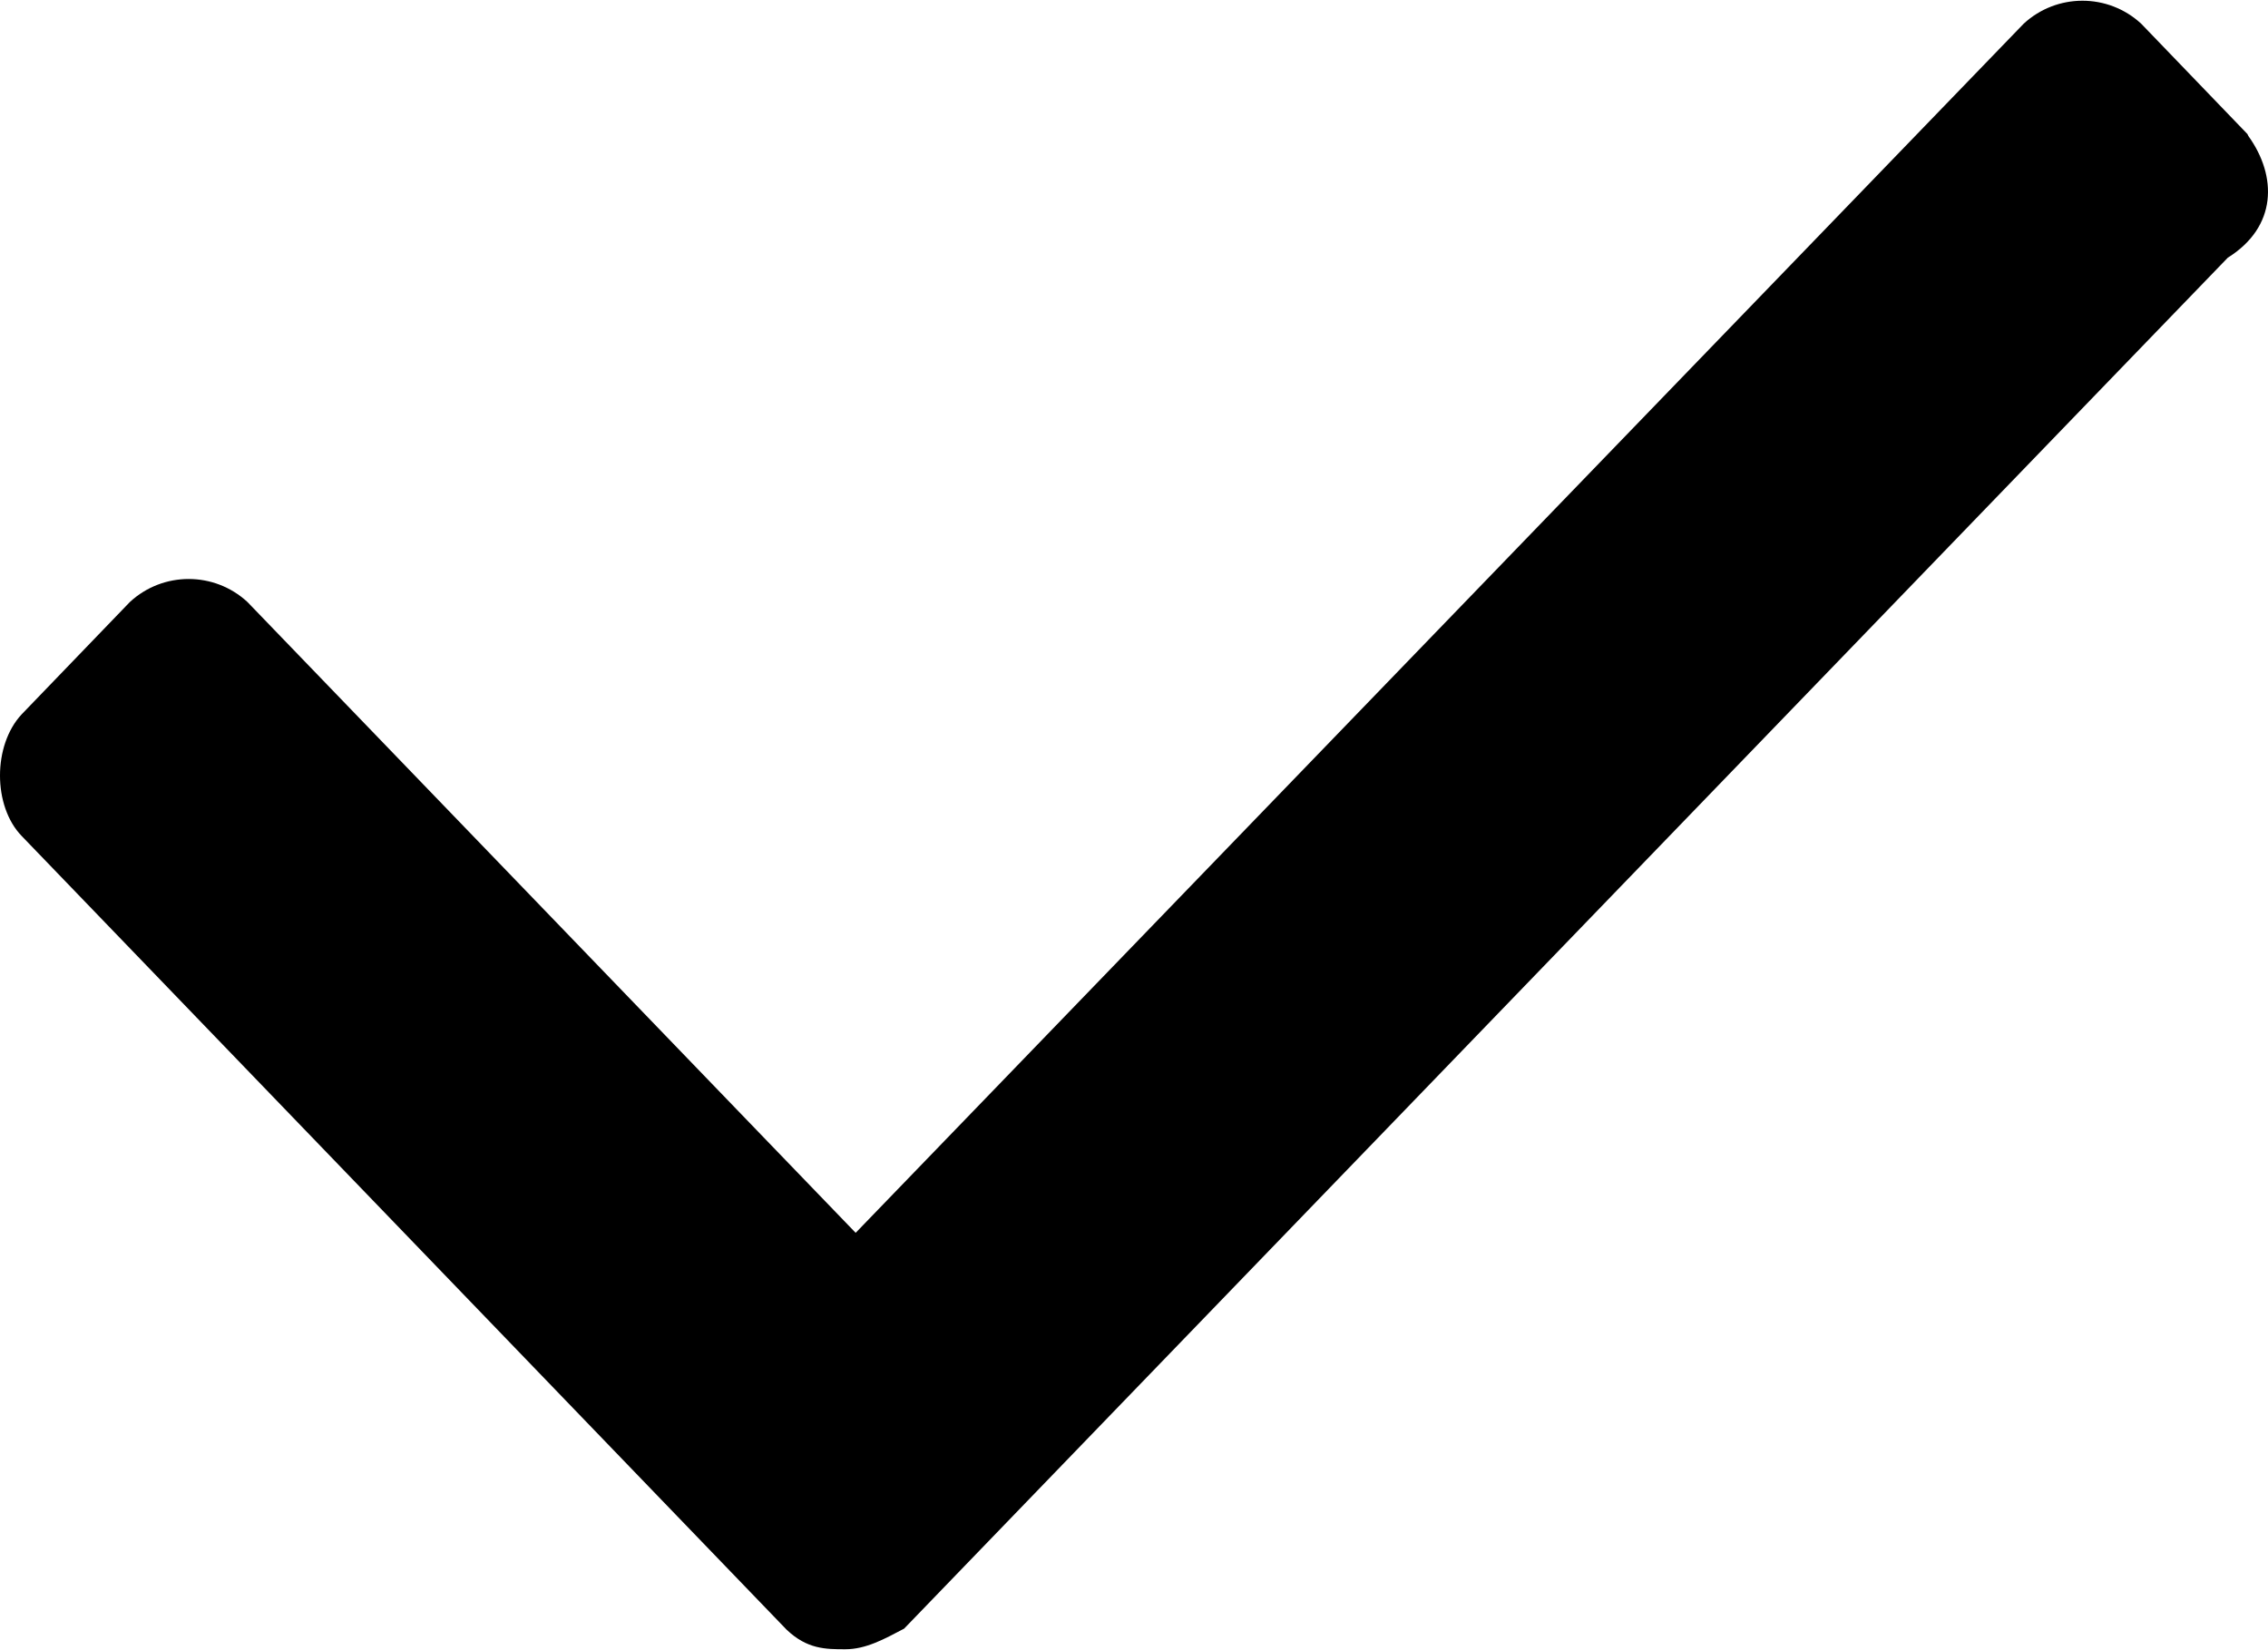
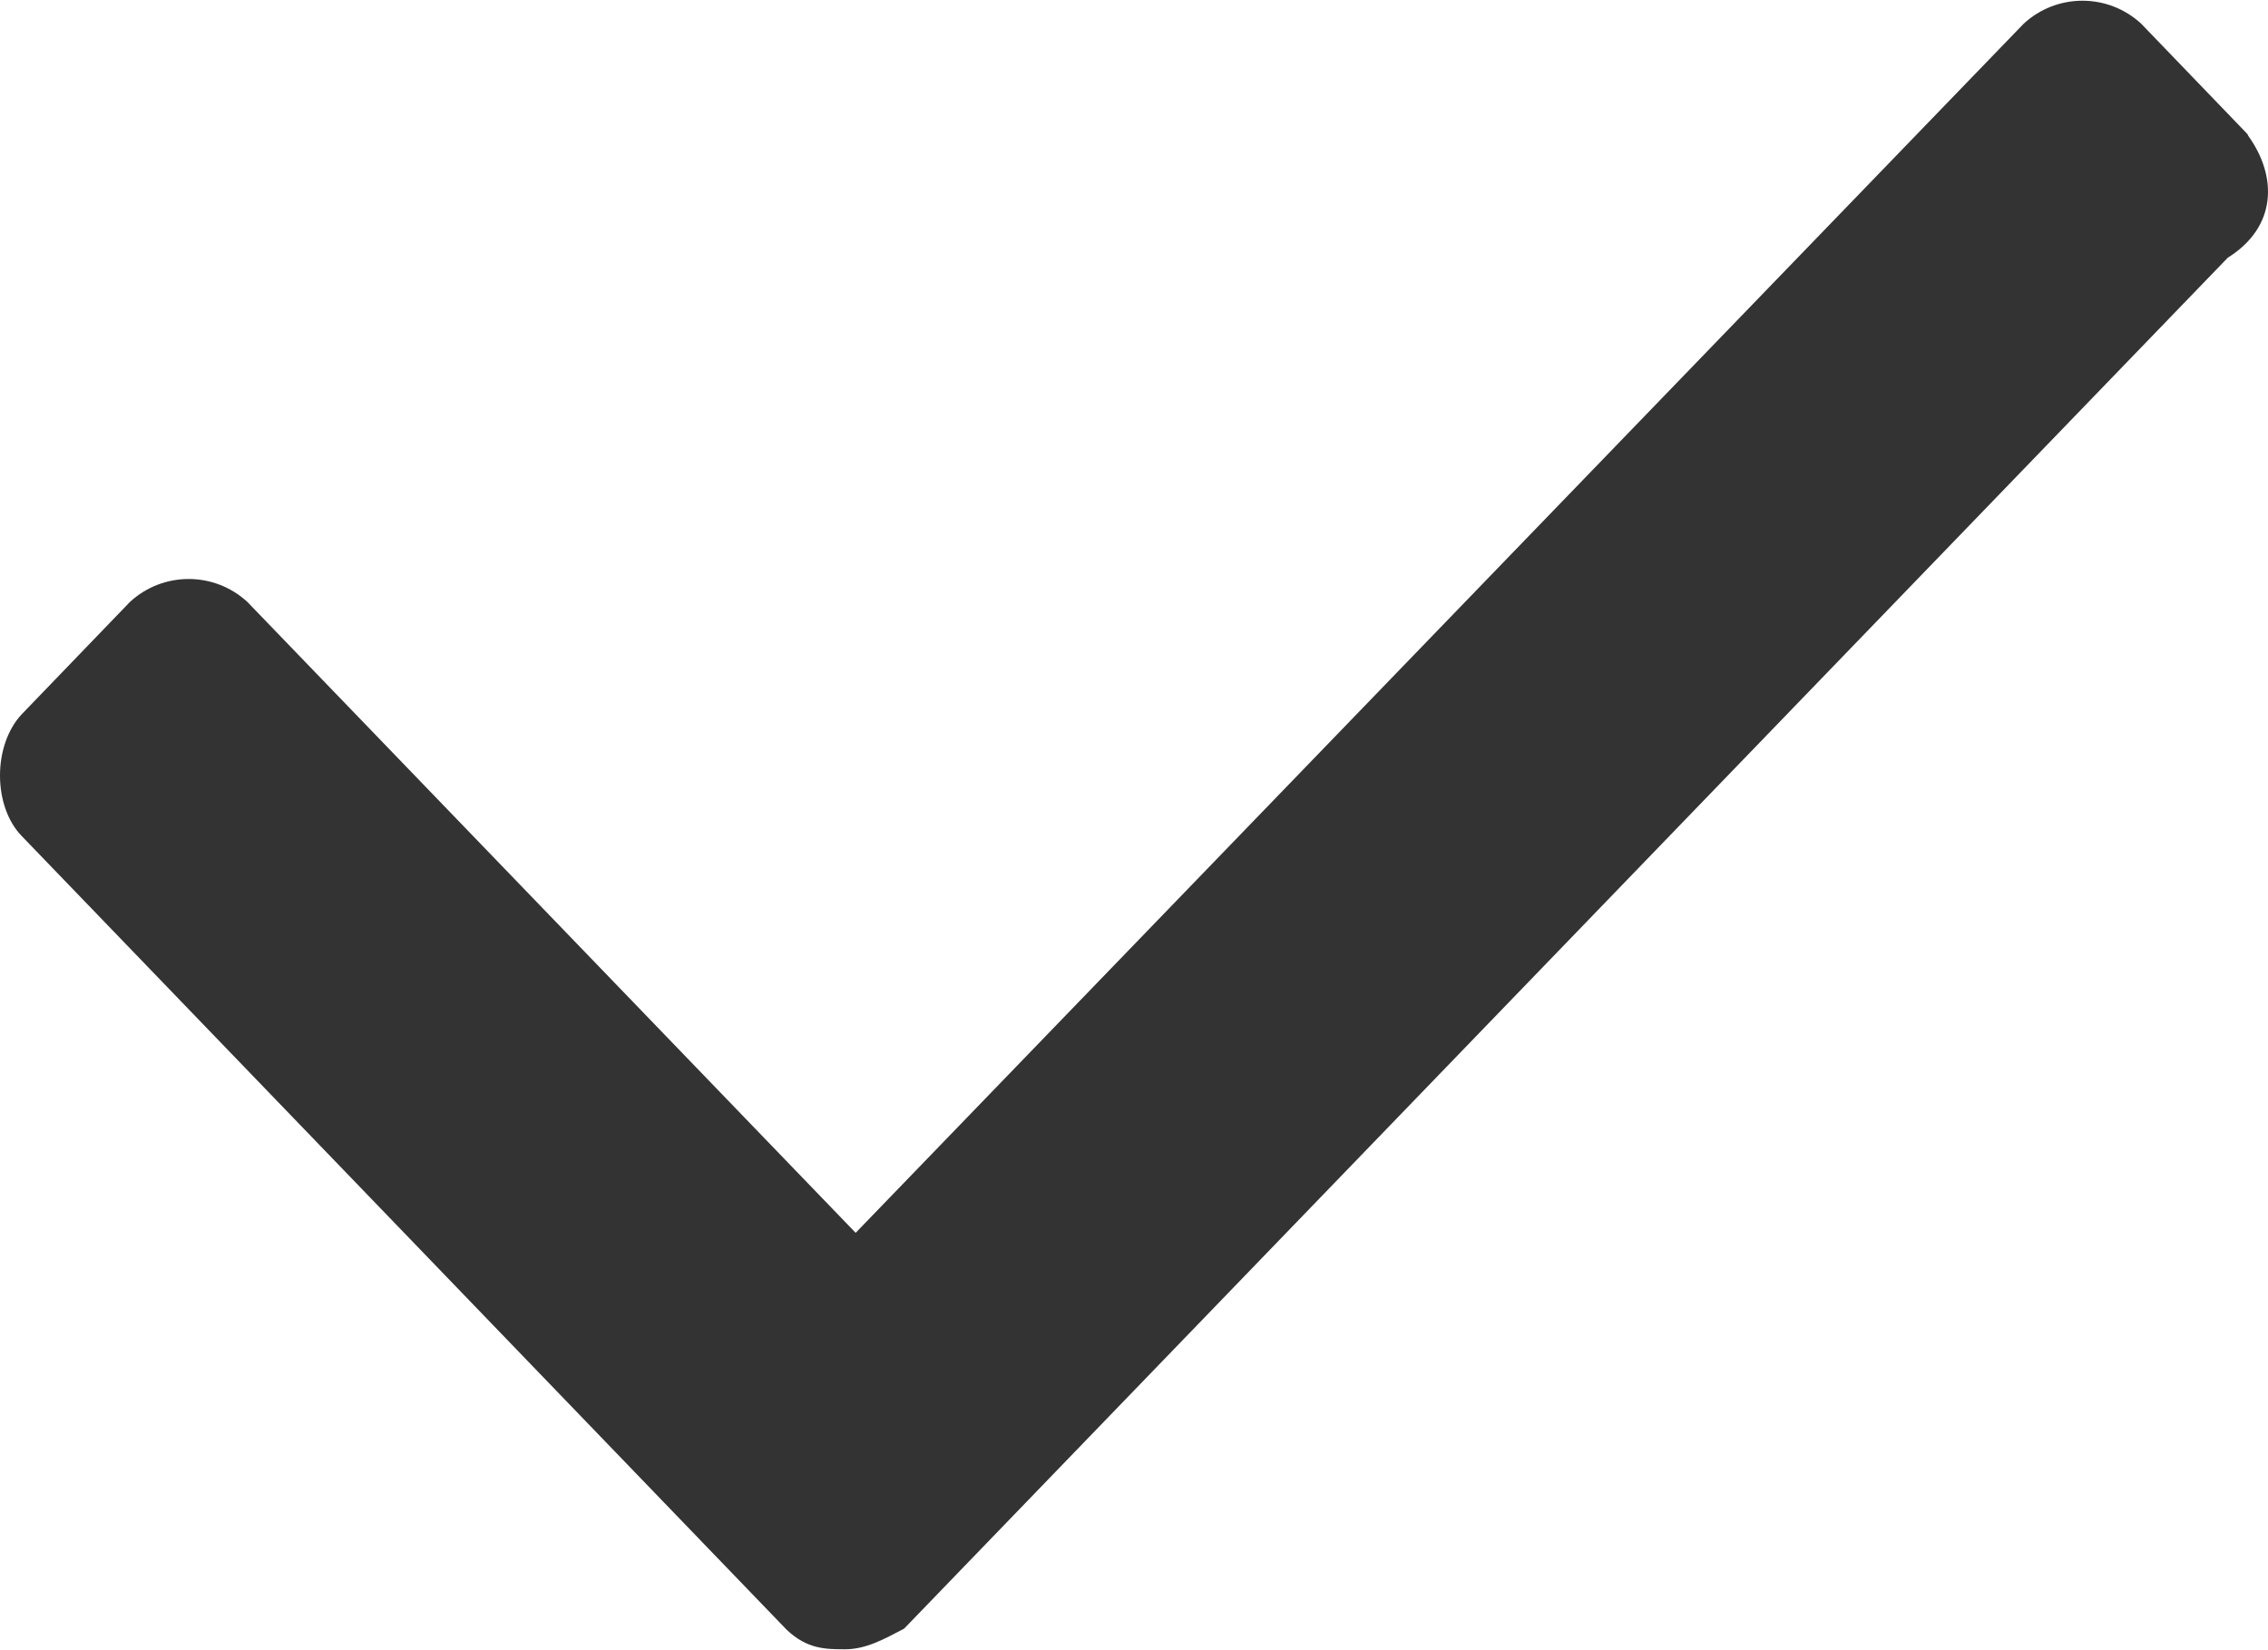
<svg xmlns="http://www.w3.org/2000/svg" width="22" height="16" viewBox="0 0 22 16">
-   <path d="M21.8 1.3 20.77.23a.84.84 0 0 0-1.14 0L8.3 11.96 2.4 5.84a.84.84 0 0 0-1.14 0L.21 6.93c-.28.3-.28.89 0 1.18l7.42 7.7c.2.19.38.19.57.19.2 0 .38-.1.57-.2L21.61 2.5c.48-.3.48-.79.2-1.18Z" />
+   <path d="M21.8 1.3 20.77.23a.84.84 0 0 0-1.14 0L8.3 11.96 2.4 5.84a.84.84 0 0 0-1.14 0L.21 6.93c-.28.3-.28.89 0 1.18l7.42 7.7c.2.19.38.19.57.19.2 0 .38-.1.57-.2L21.61 2.5c.48-.3.48-.79.2-1.18Z" fill="#333333" />
</svg>
